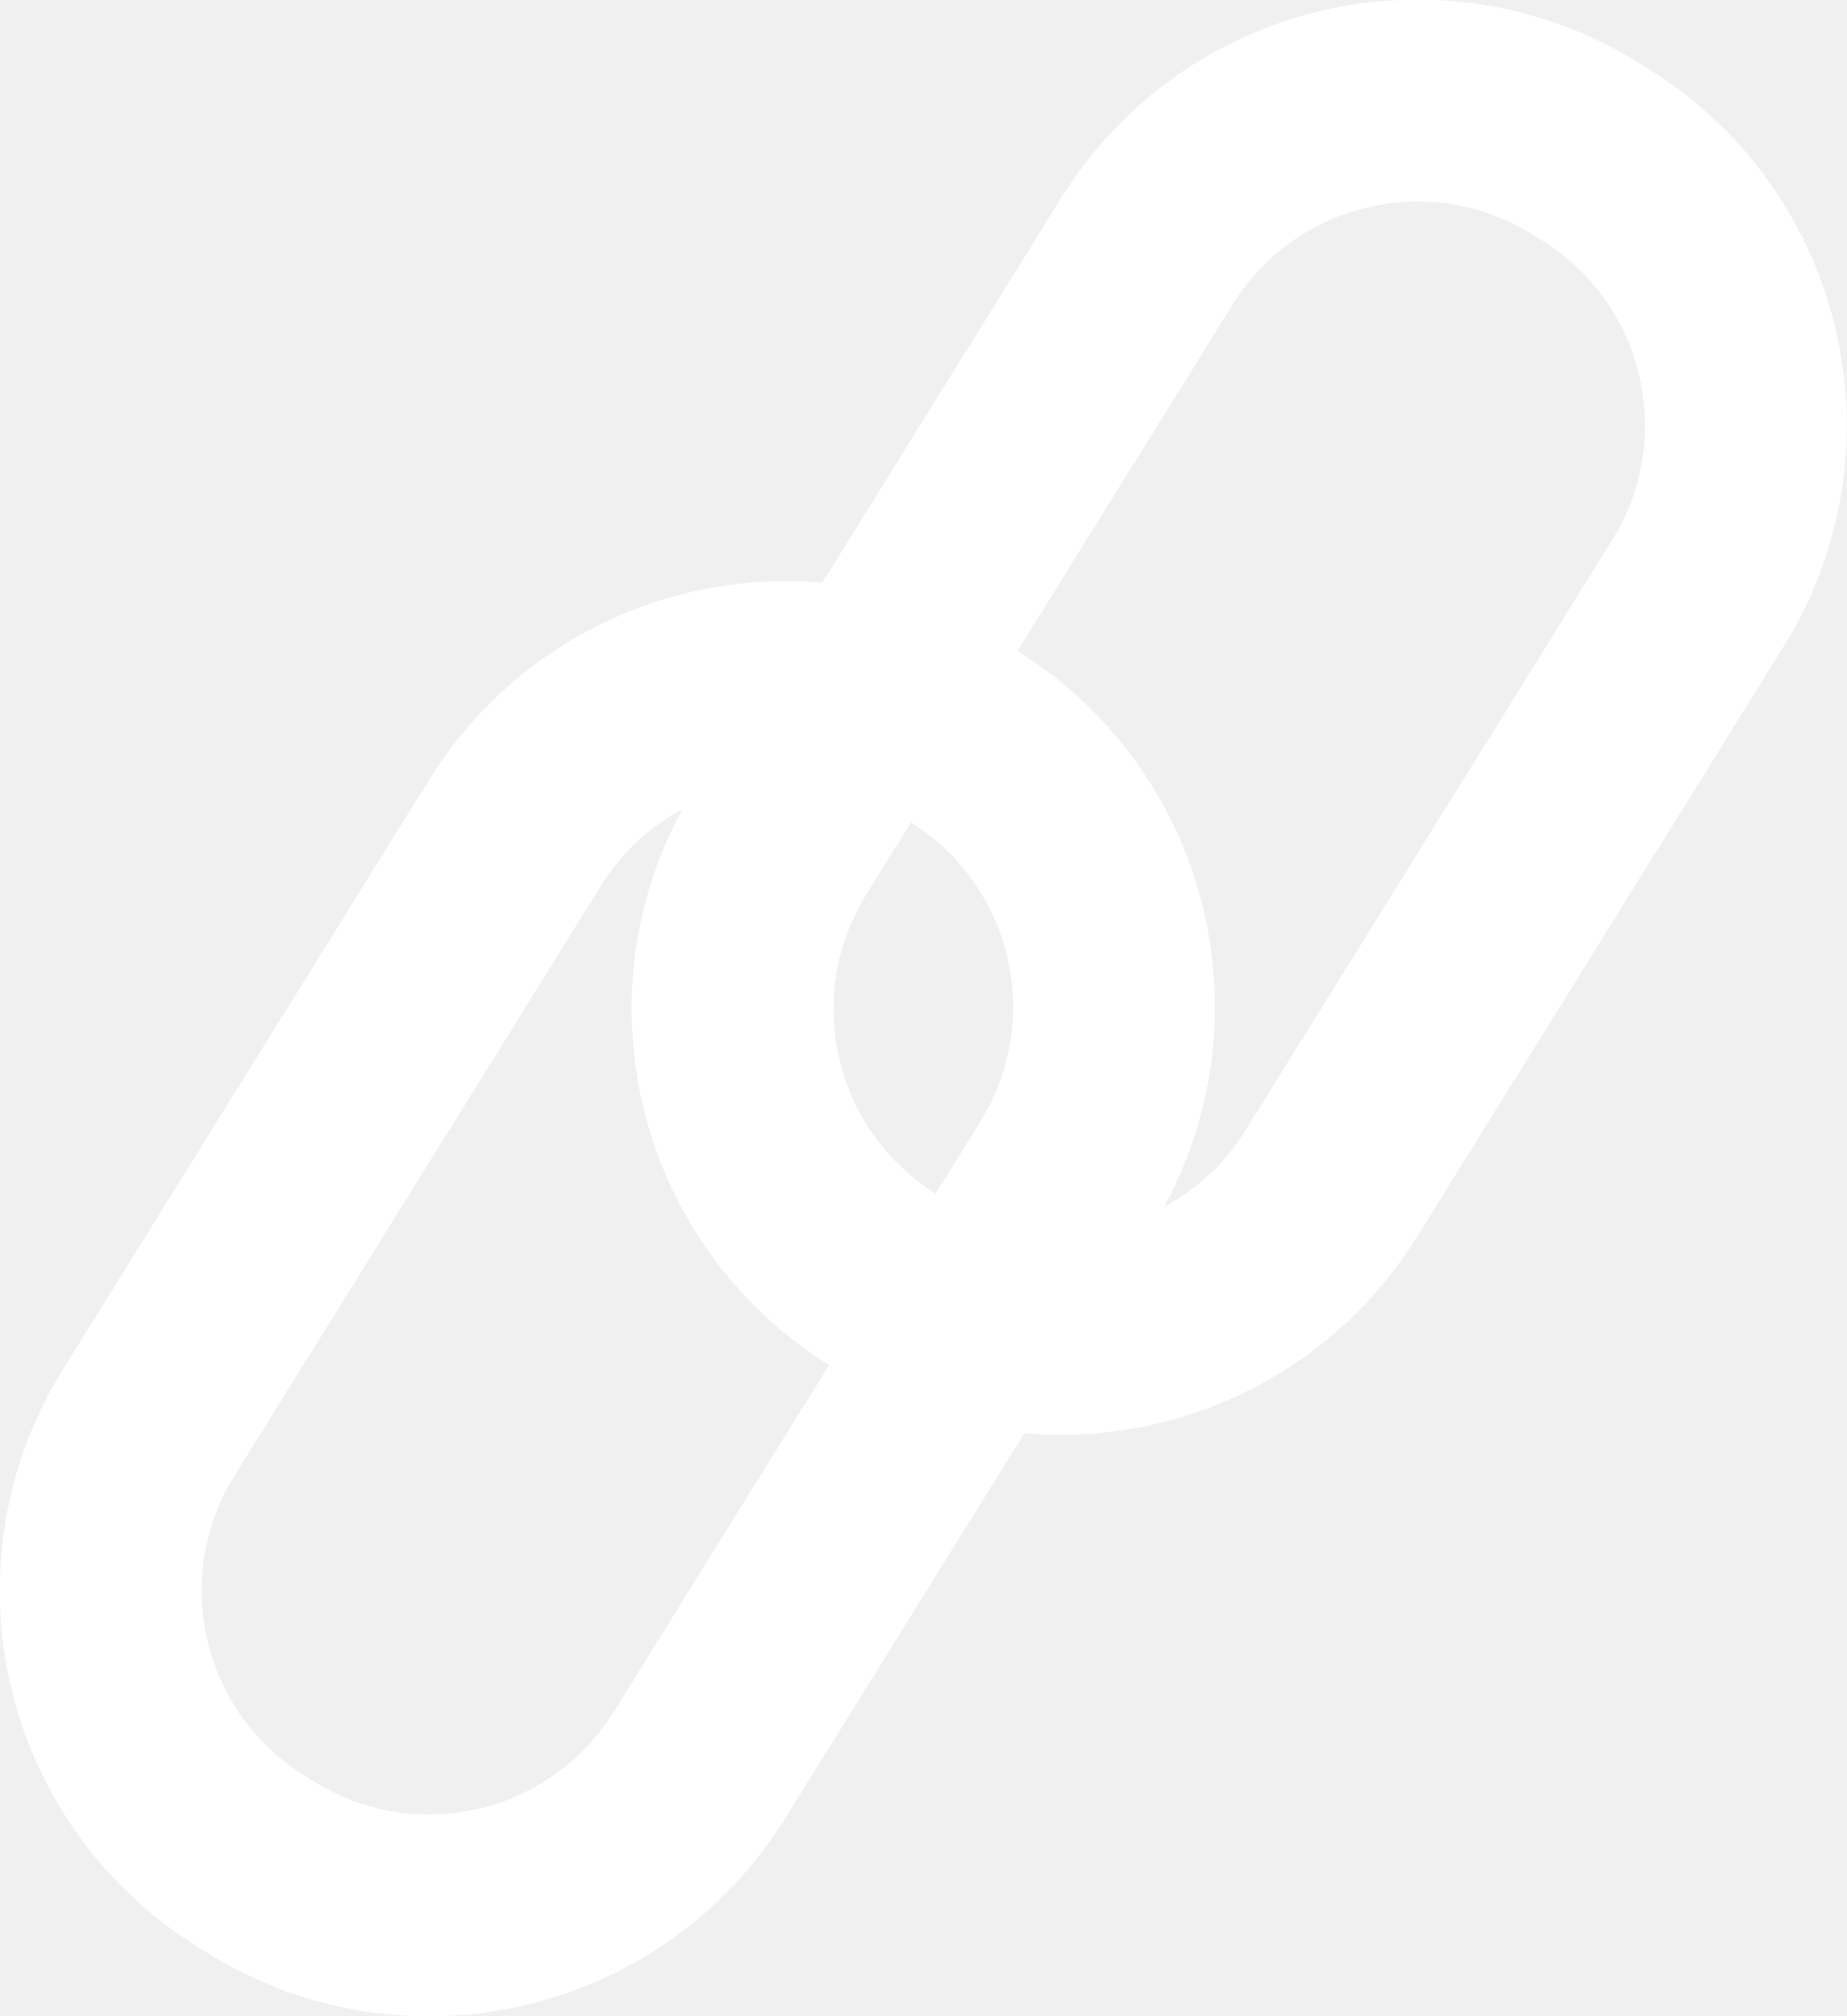
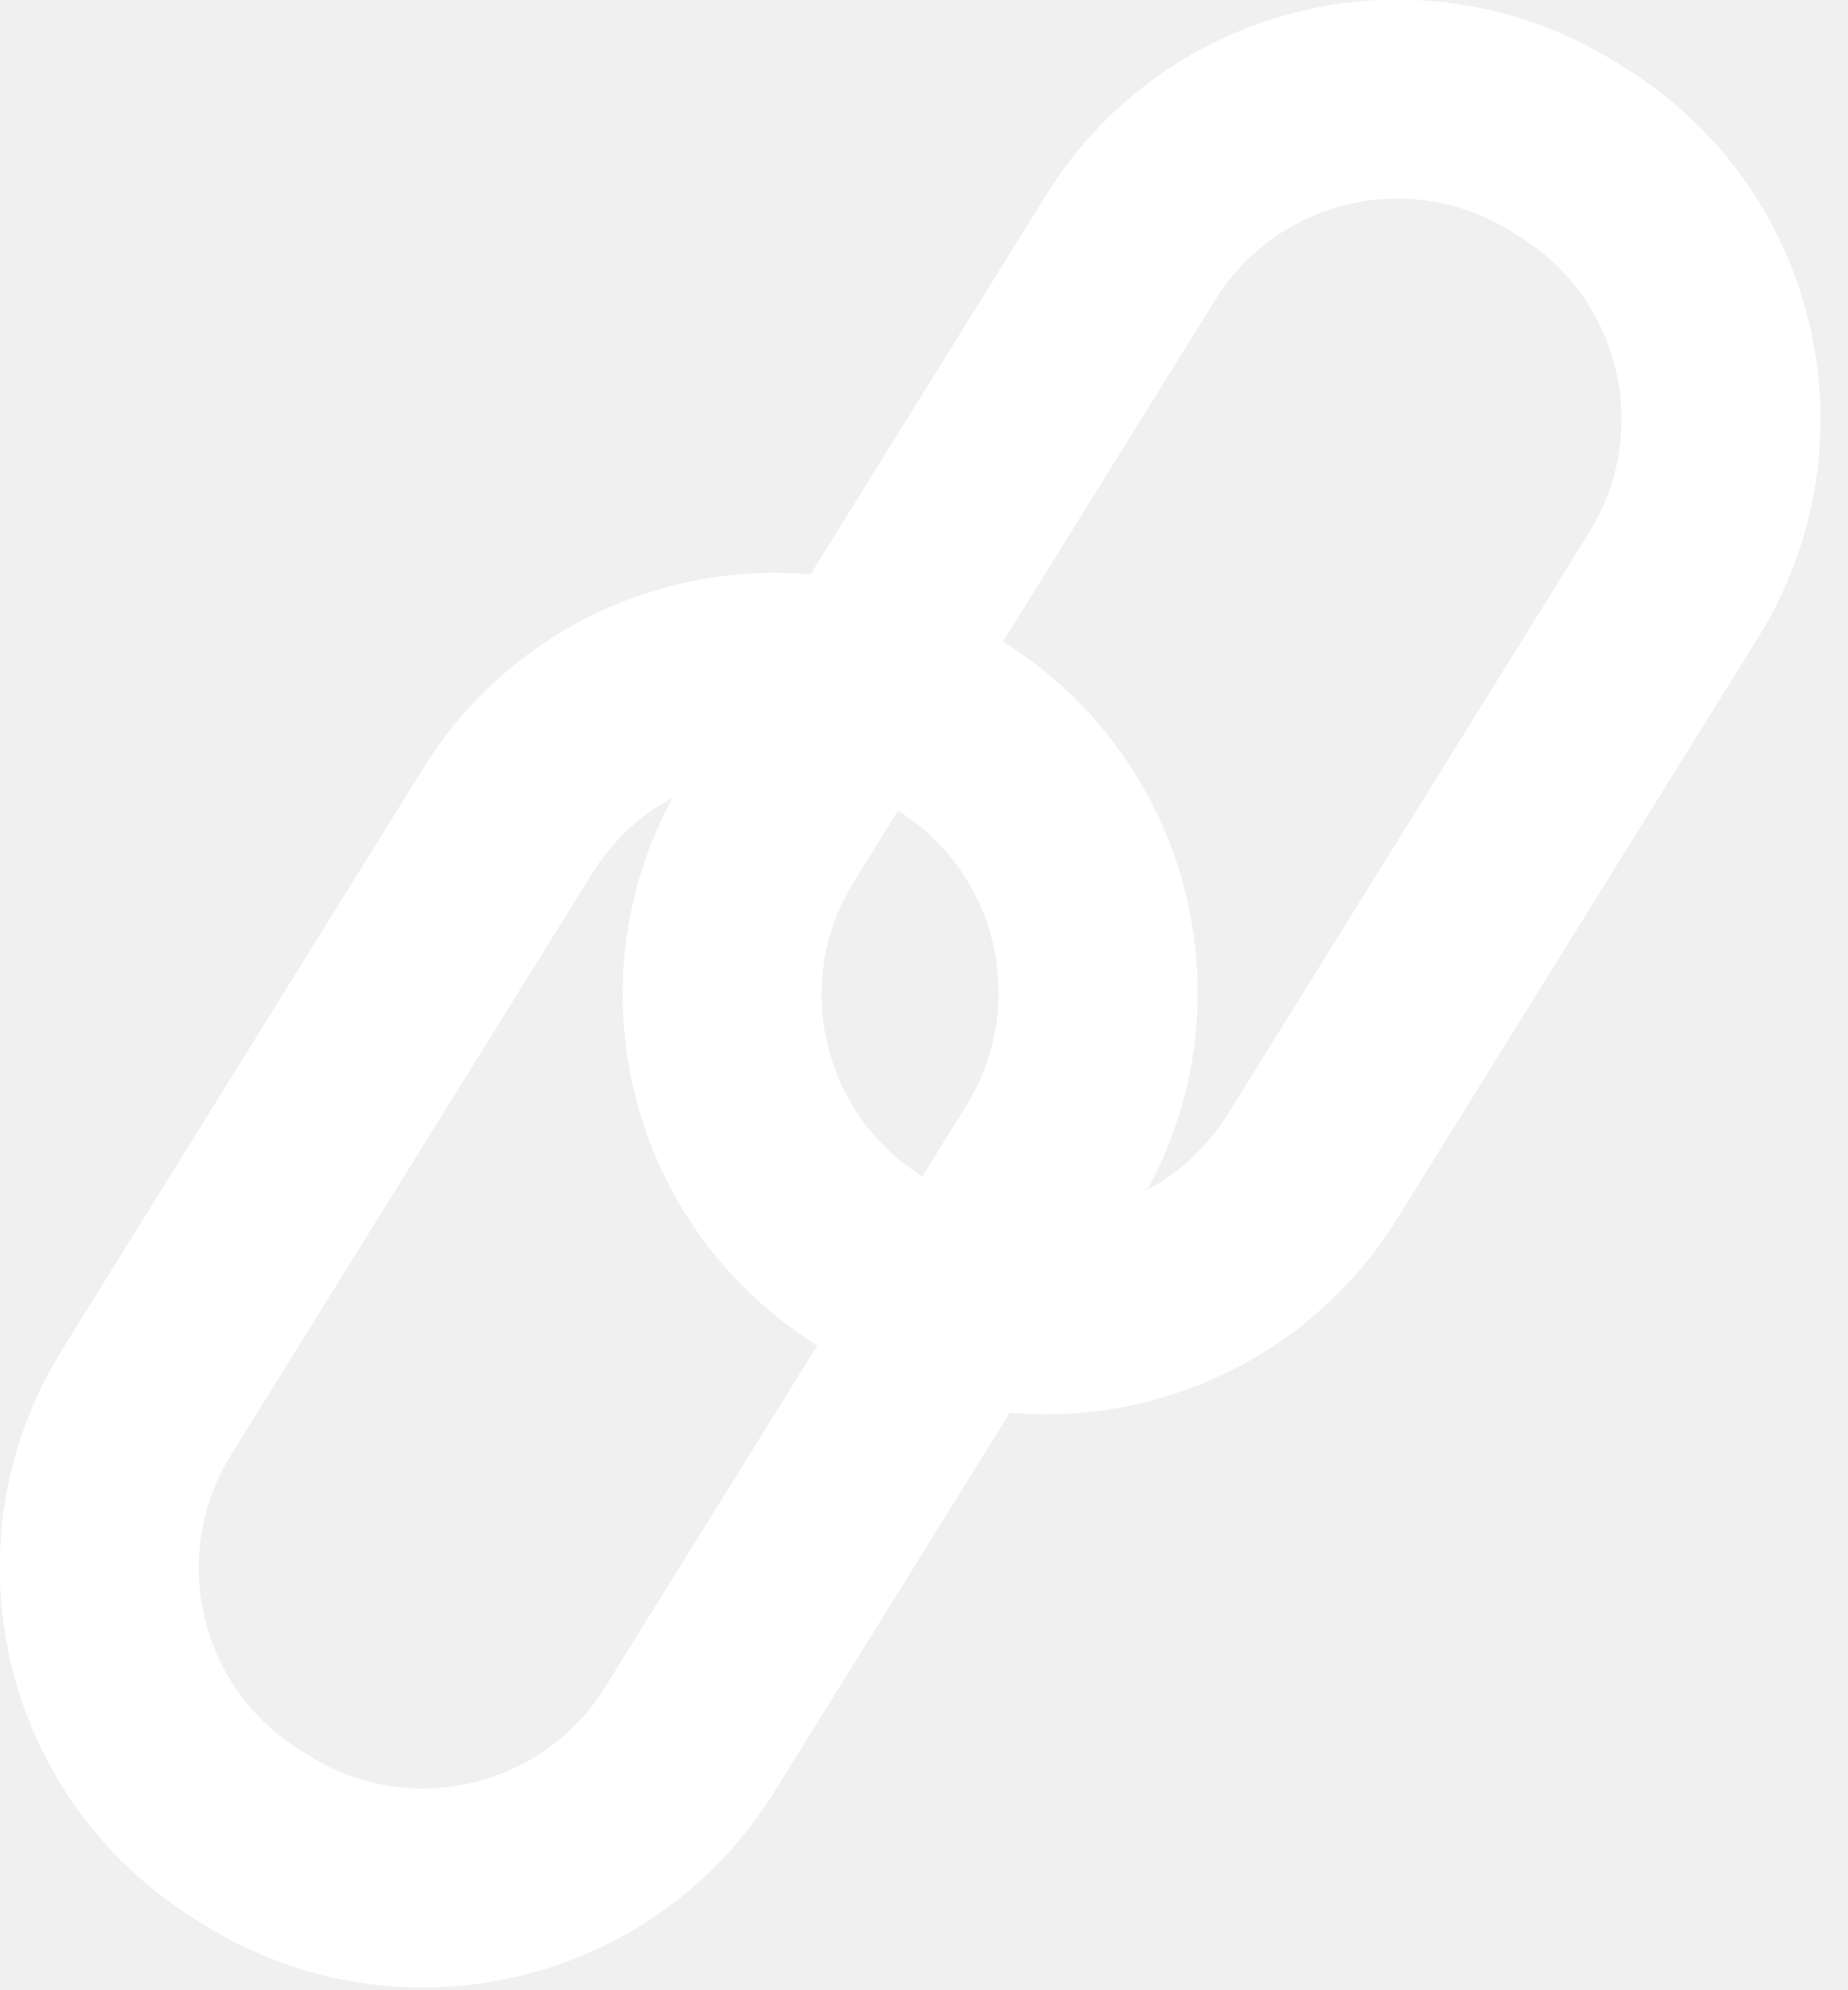
- <svg xmlns="http://www.w3.org/2000/svg" id="Capa_2" data-name="Capa 2" viewBox="0 0 64.04 69.9">
+ <svg xmlns="http://www.w3.org/2000/svg" width="65" height="70" viewBox="0 0 65 70" fill="none">
+   <g clip-path="url(#clip0_213_250)">
+     <path d="M33.42 25.53L33.072 25.314C27.892 22.097 21.086 23.687 17.868 28.866L5.156 49.329C1.938 54.508 3.529 61.315 8.708 64.532L9.056 64.749C14.235 67.966 21.042 66.376 24.26 61.197L36.972 40.734C40.189 35.555 38.599 28.748 33.42 25.53Z" stroke="white" stroke-width="7" stroke-linejoin="round" />
+     <path d="M55.334 5.366L54.986 5.15C49.806 1.933 43 3.523 39.782 8.702L27.07 29.165C23.852 34.344 25.443 41.151 30.622 44.368L30.97 44.585C36.149 47.802 42.956 46.212 46.174 41.033L58.886 20.57C62.103 15.391 60.513 8.584 55.334 5.366Z" stroke="white" stroke-width="7" stroke-linejoin="round" />
+   </g>
  <defs>
-     <style>
-       .cls-1 {
-         fill: none;
-         stroke: #fff;
-         stroke-linejoin: round;
-         stroke-width: 7px;
-       }
-     </style>
+     <clipPath id="clip0_213_250">
+       <rect width="64.04" height="69.9" fill="white" />
+     </clipPath>
  </defs>
-   <g id="Capa_8" data-name="Capa 8">
-     <rect class="cls-1" x="9.82" y="21.94" width="22.49" height="46.17" rx="11.04" ry="11.04" transform="translate(26.93 -4.33) rotate(31.85)" />
-     <rect class="cls-1" x="31.73" y="1.79" width="22.49" height="46.17" rx="11.04" ry="11.04" transform="translate(19.6 -18.94) rotate(31.85)" />
-   </g>
</svg>
